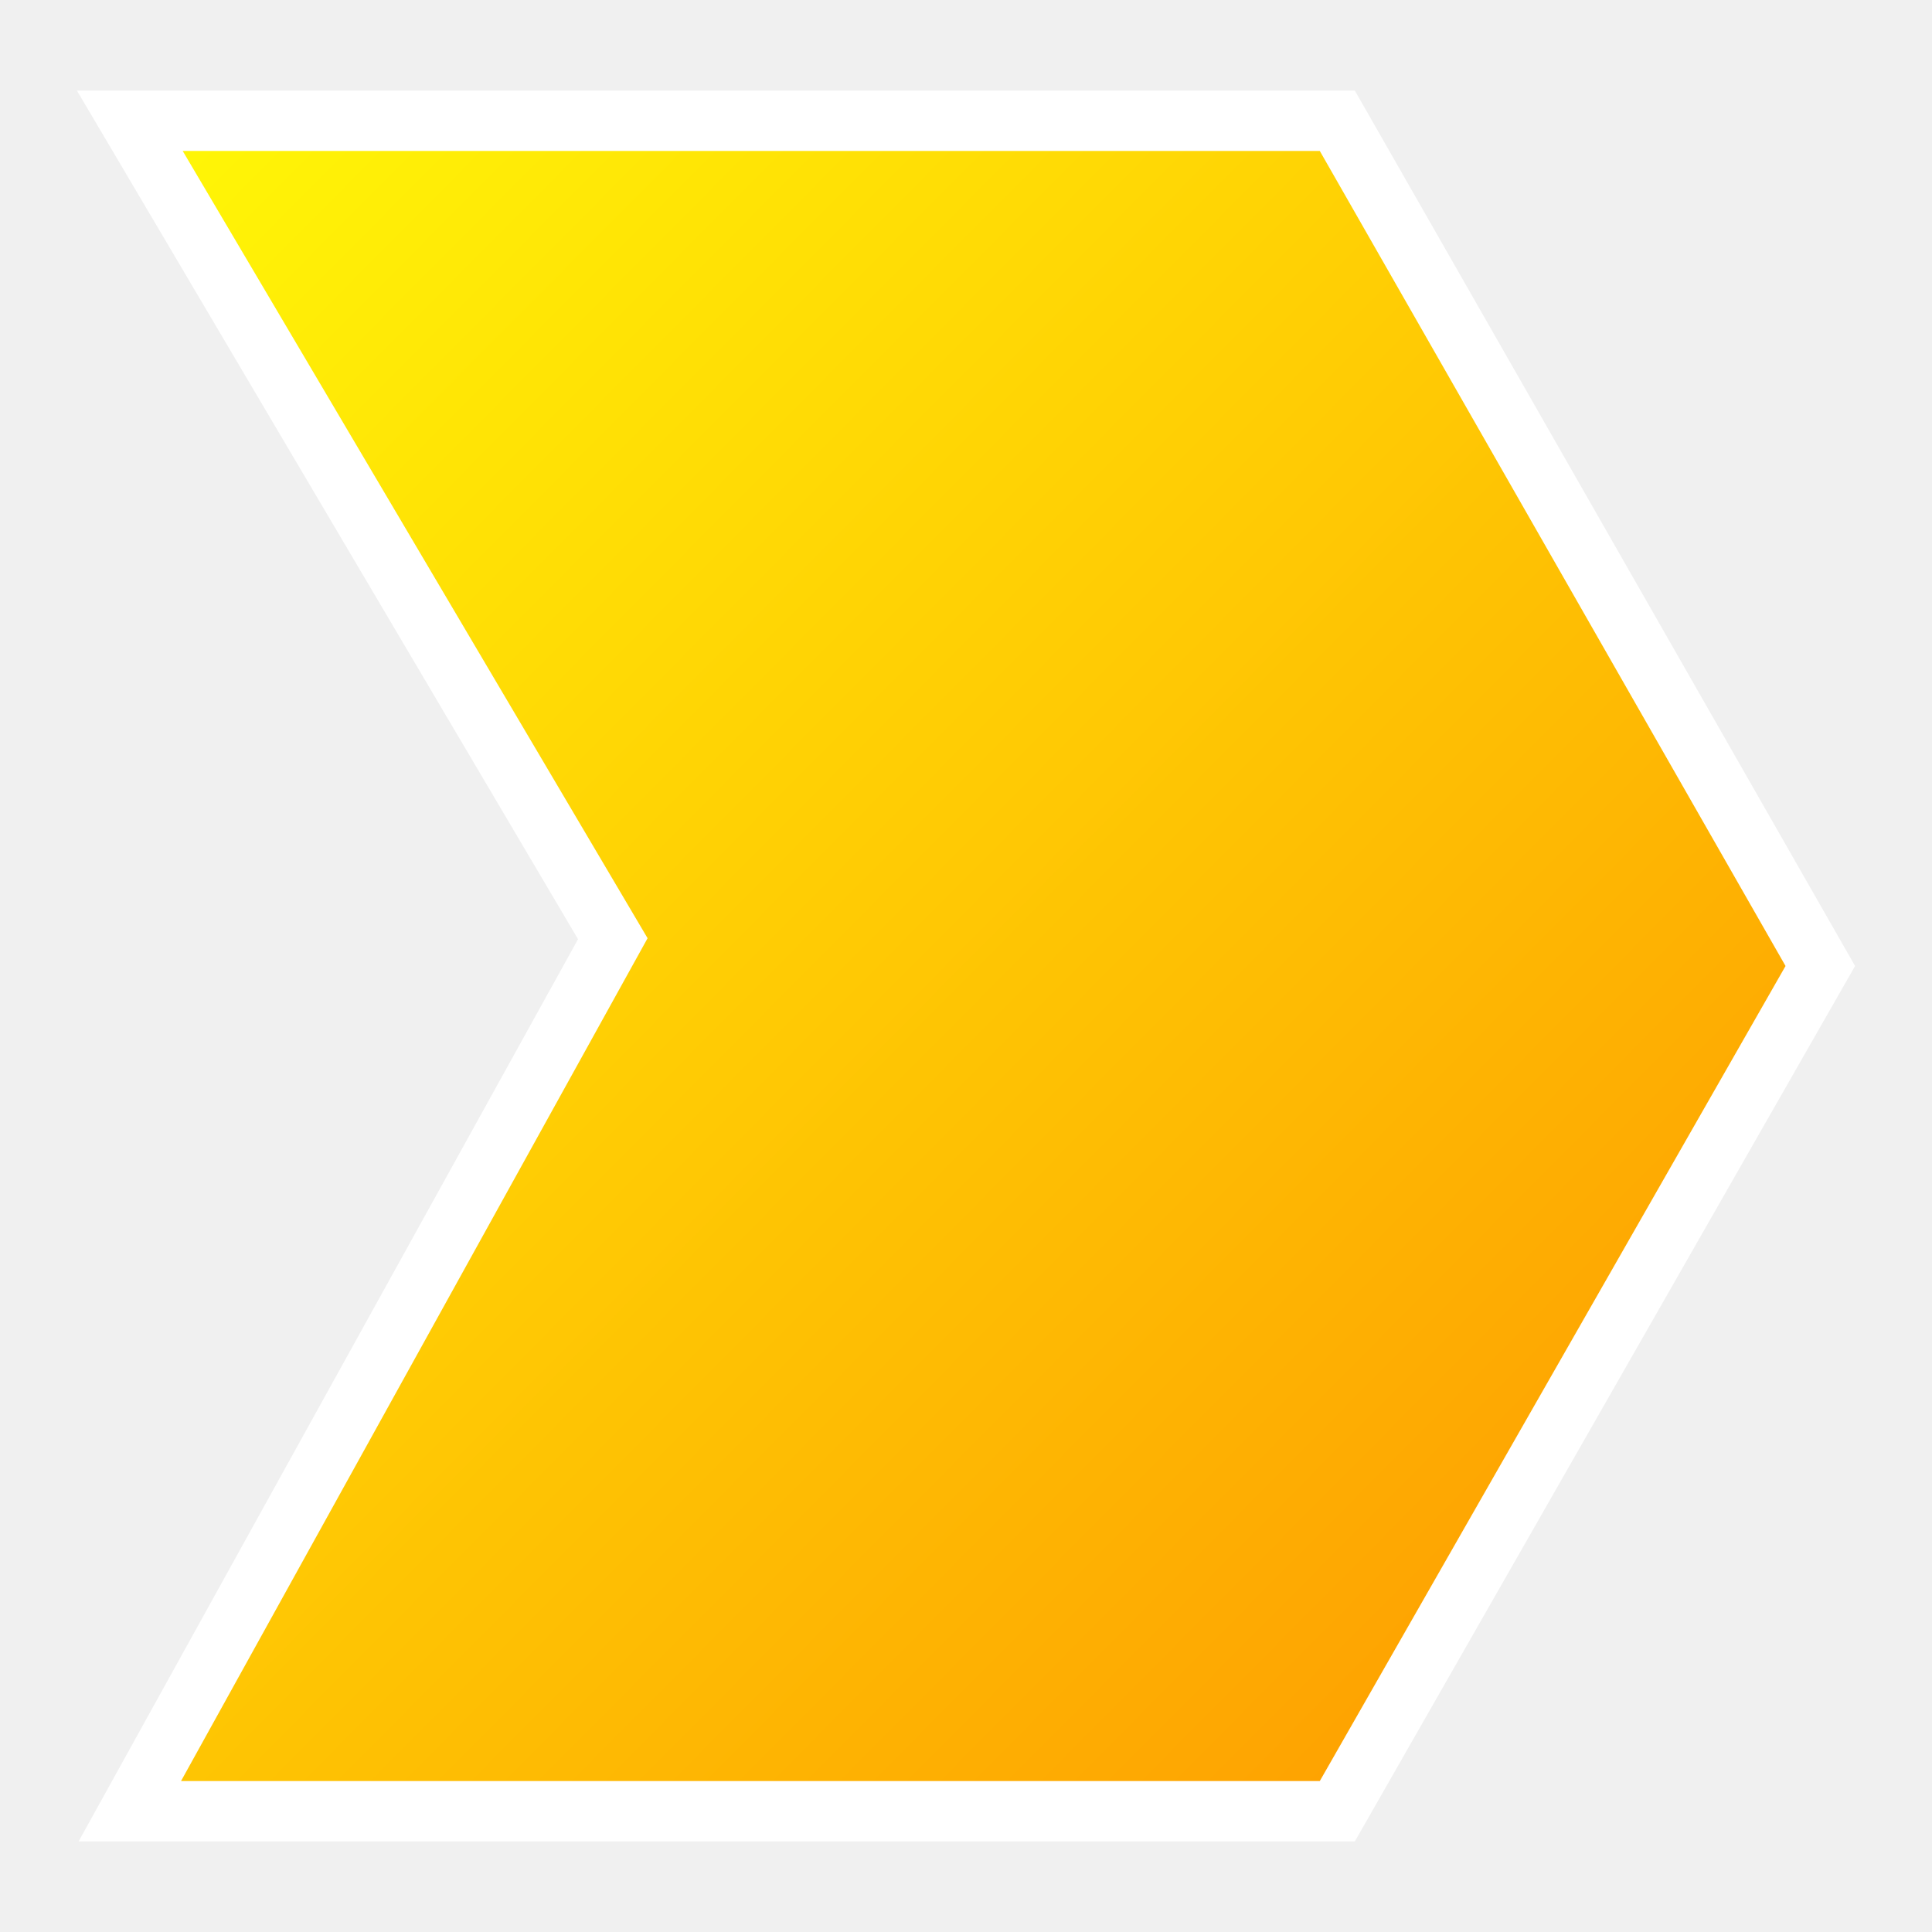
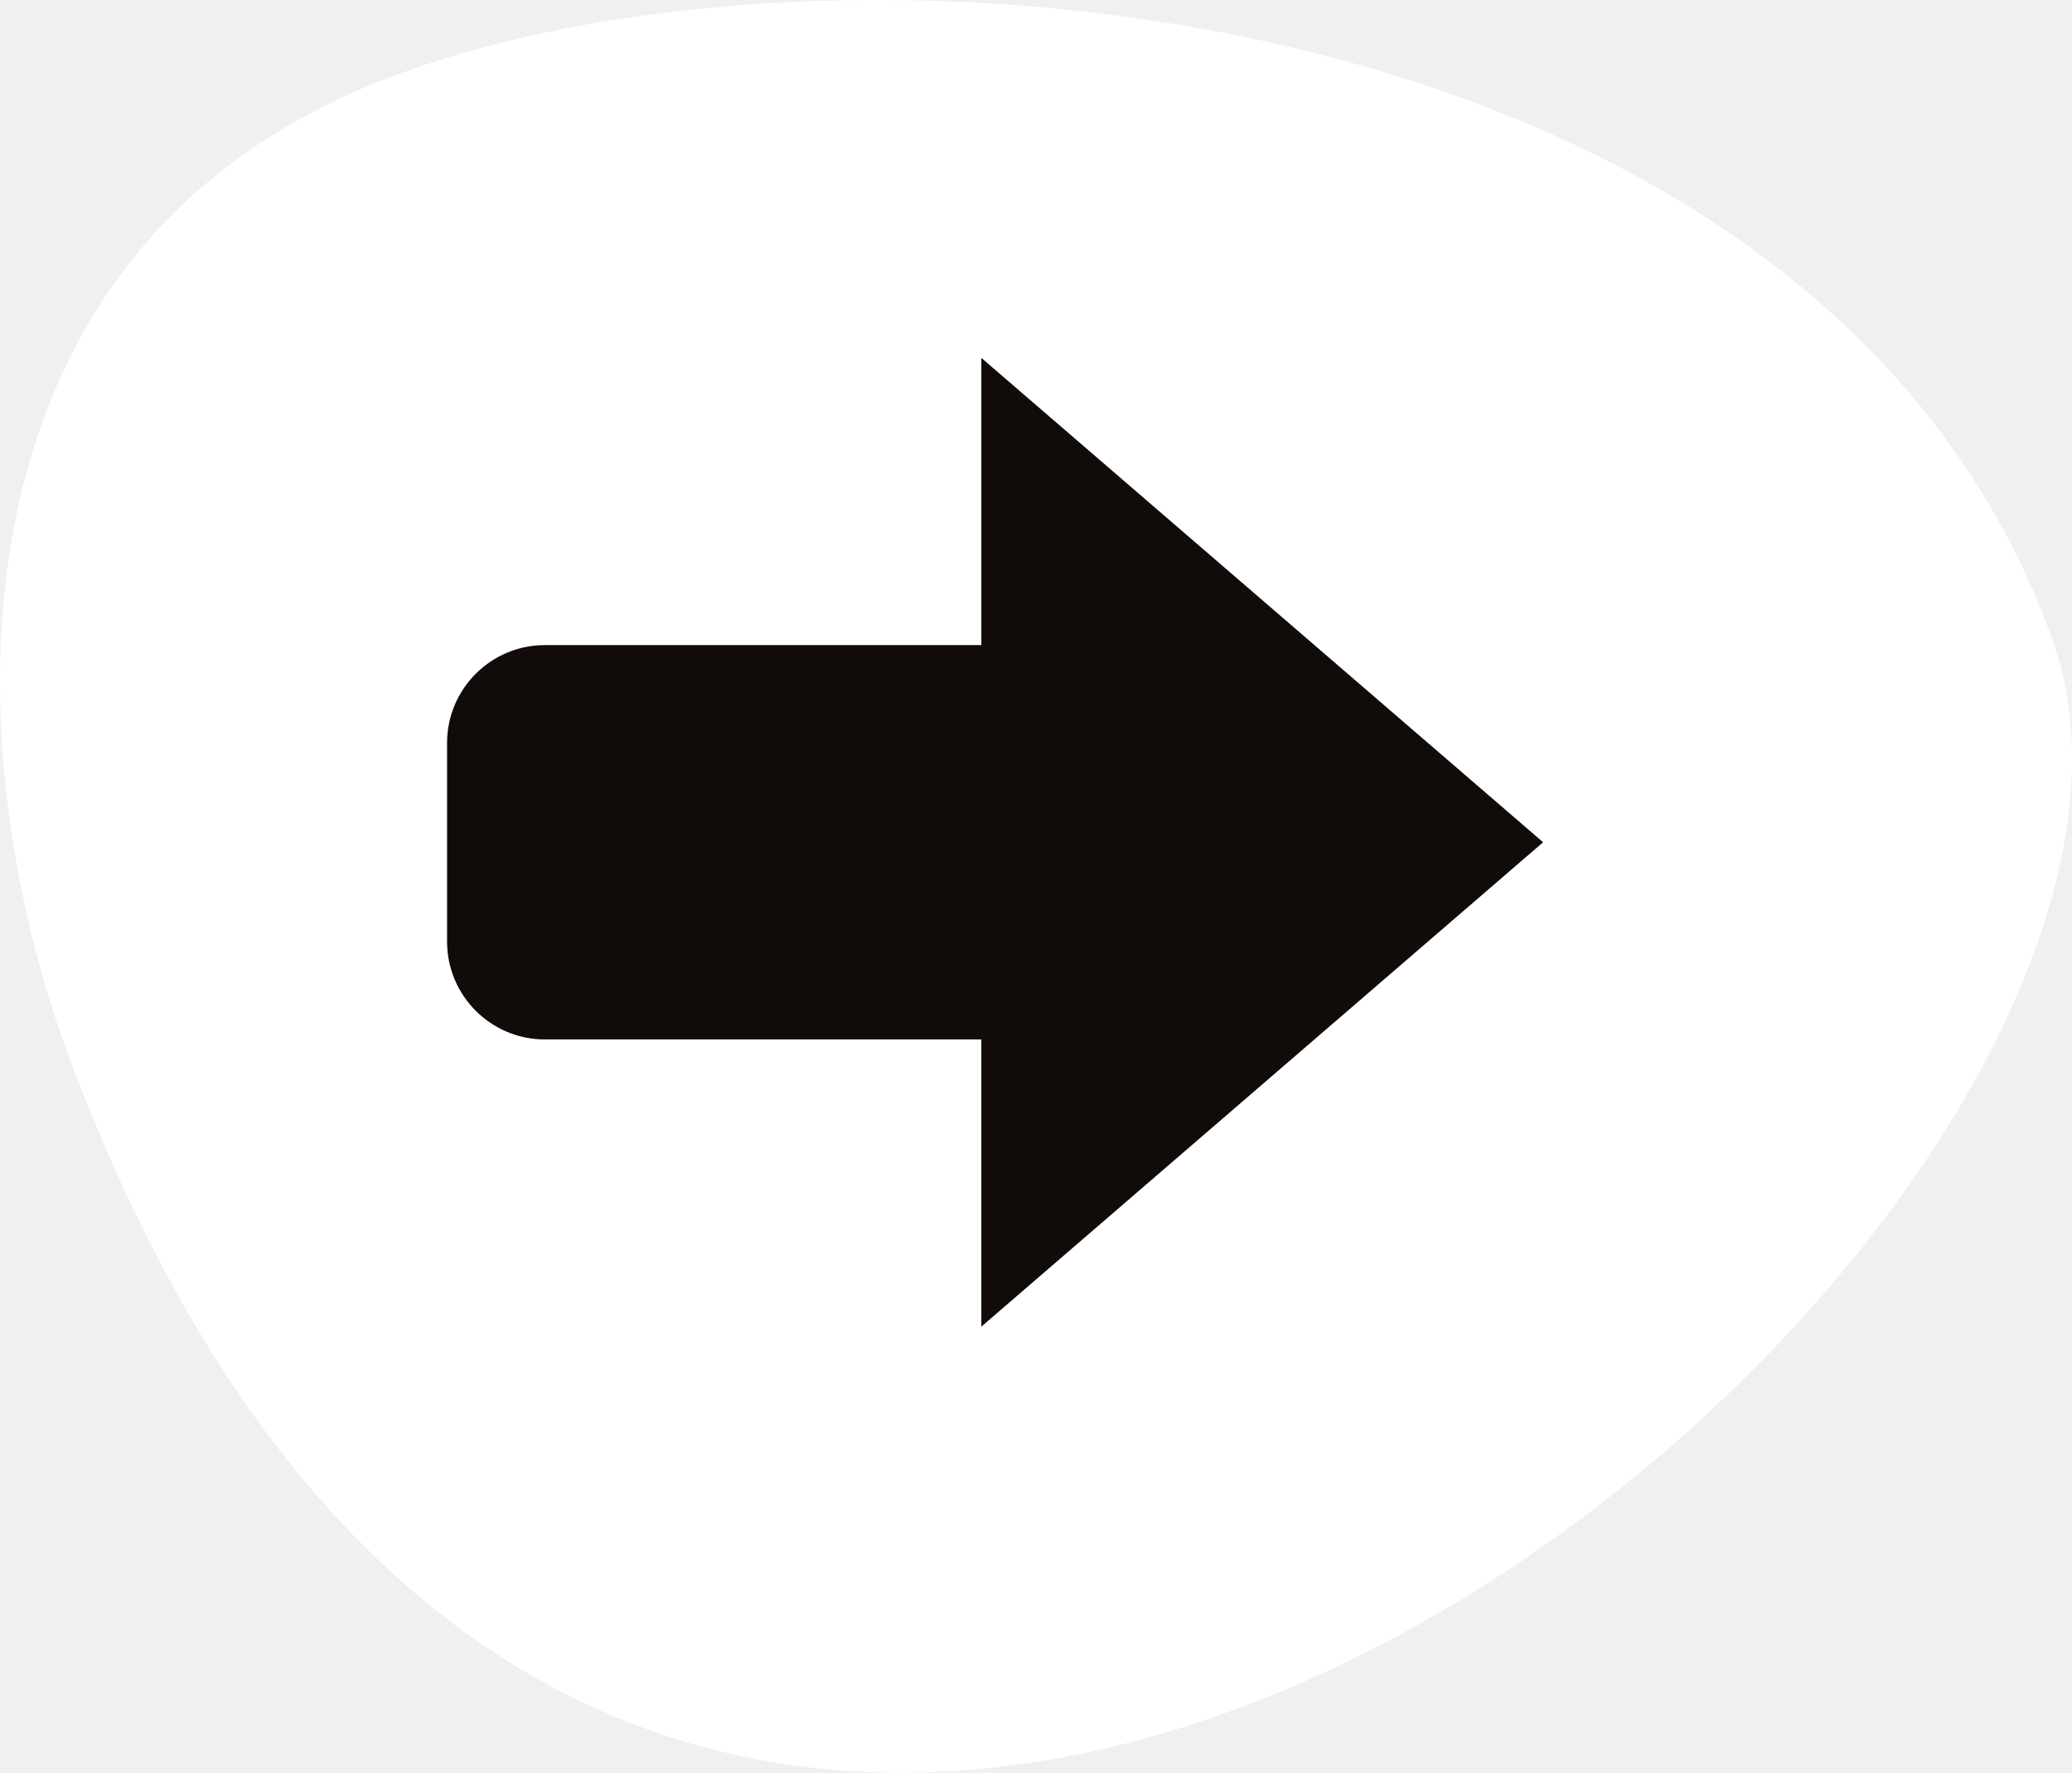
- <svg xmlns="http://www.w3.org/2000/svg" width="64" height="64" version="1.1" viewBox="0 0 64 64">
-   <defs>
-     <linearGradient id="linearGradient851" x1=".39" x2="64.126" y1="63.458" y2=".181" gradientTransform="matrix(-1 0 0 1 64.3 0)" gradientUnits="userSpaceOnUse">
-       <stop stop-color="#fe8d00" offset="0" />
-       <stop stop-color="#ffff07" offset="1" />
-     </linearGradient>
-   </defs>
-   <path d="m4.3 4h40l16 28-16 28h-40l16-28.904z" fill="url(#linearGradient851)" fill-rule="evenodd" stroke="#fff" stroke-width="2" />
+ <svg xmlns="http://www.w3.org/2000/svg" width="35.131mm" height="30.053mm" viewBox="0 0 35.131 30.053" version="1.1" id="svg2075">
+   <defs id="defs2072" />
+   <g id="layer1" transform="translate(-184.4402,-87.4069)">
+     <g id="next_lvl" data-name="next lvl" transform="matrix(0.2645833,0,0,0.2645833,14.61072,-155.3199)">
+       <path d="m 646.346,985.246 c -7.399,-19.782 -8.537,-51.404 19.889,-62.657 28.426,-11.254 92.063,-6.325 107.163,35.775 13.804,38.489 -89.9,126.207 -127.052,26.882 z" style="fill:#ffffff" id="path830" />
+       <path d="m 740.763,971.362 -36.001,-31.037 v 18.402 h -27.966 c -1.732,0 -3.299,0.702 -4.434,1.837 -1.135,1.135 -1.837,2.702 -1.837,4.434 v 12.728 c 0,3.463 2.807,6.27 6.27,6.27 h 27.966 v 18.402 c 0,0 36.001,-31.037 36.001,-31.037 z" style="fill:#110b09" id="path832" />
+     </g>
+   </g>
</svg>
